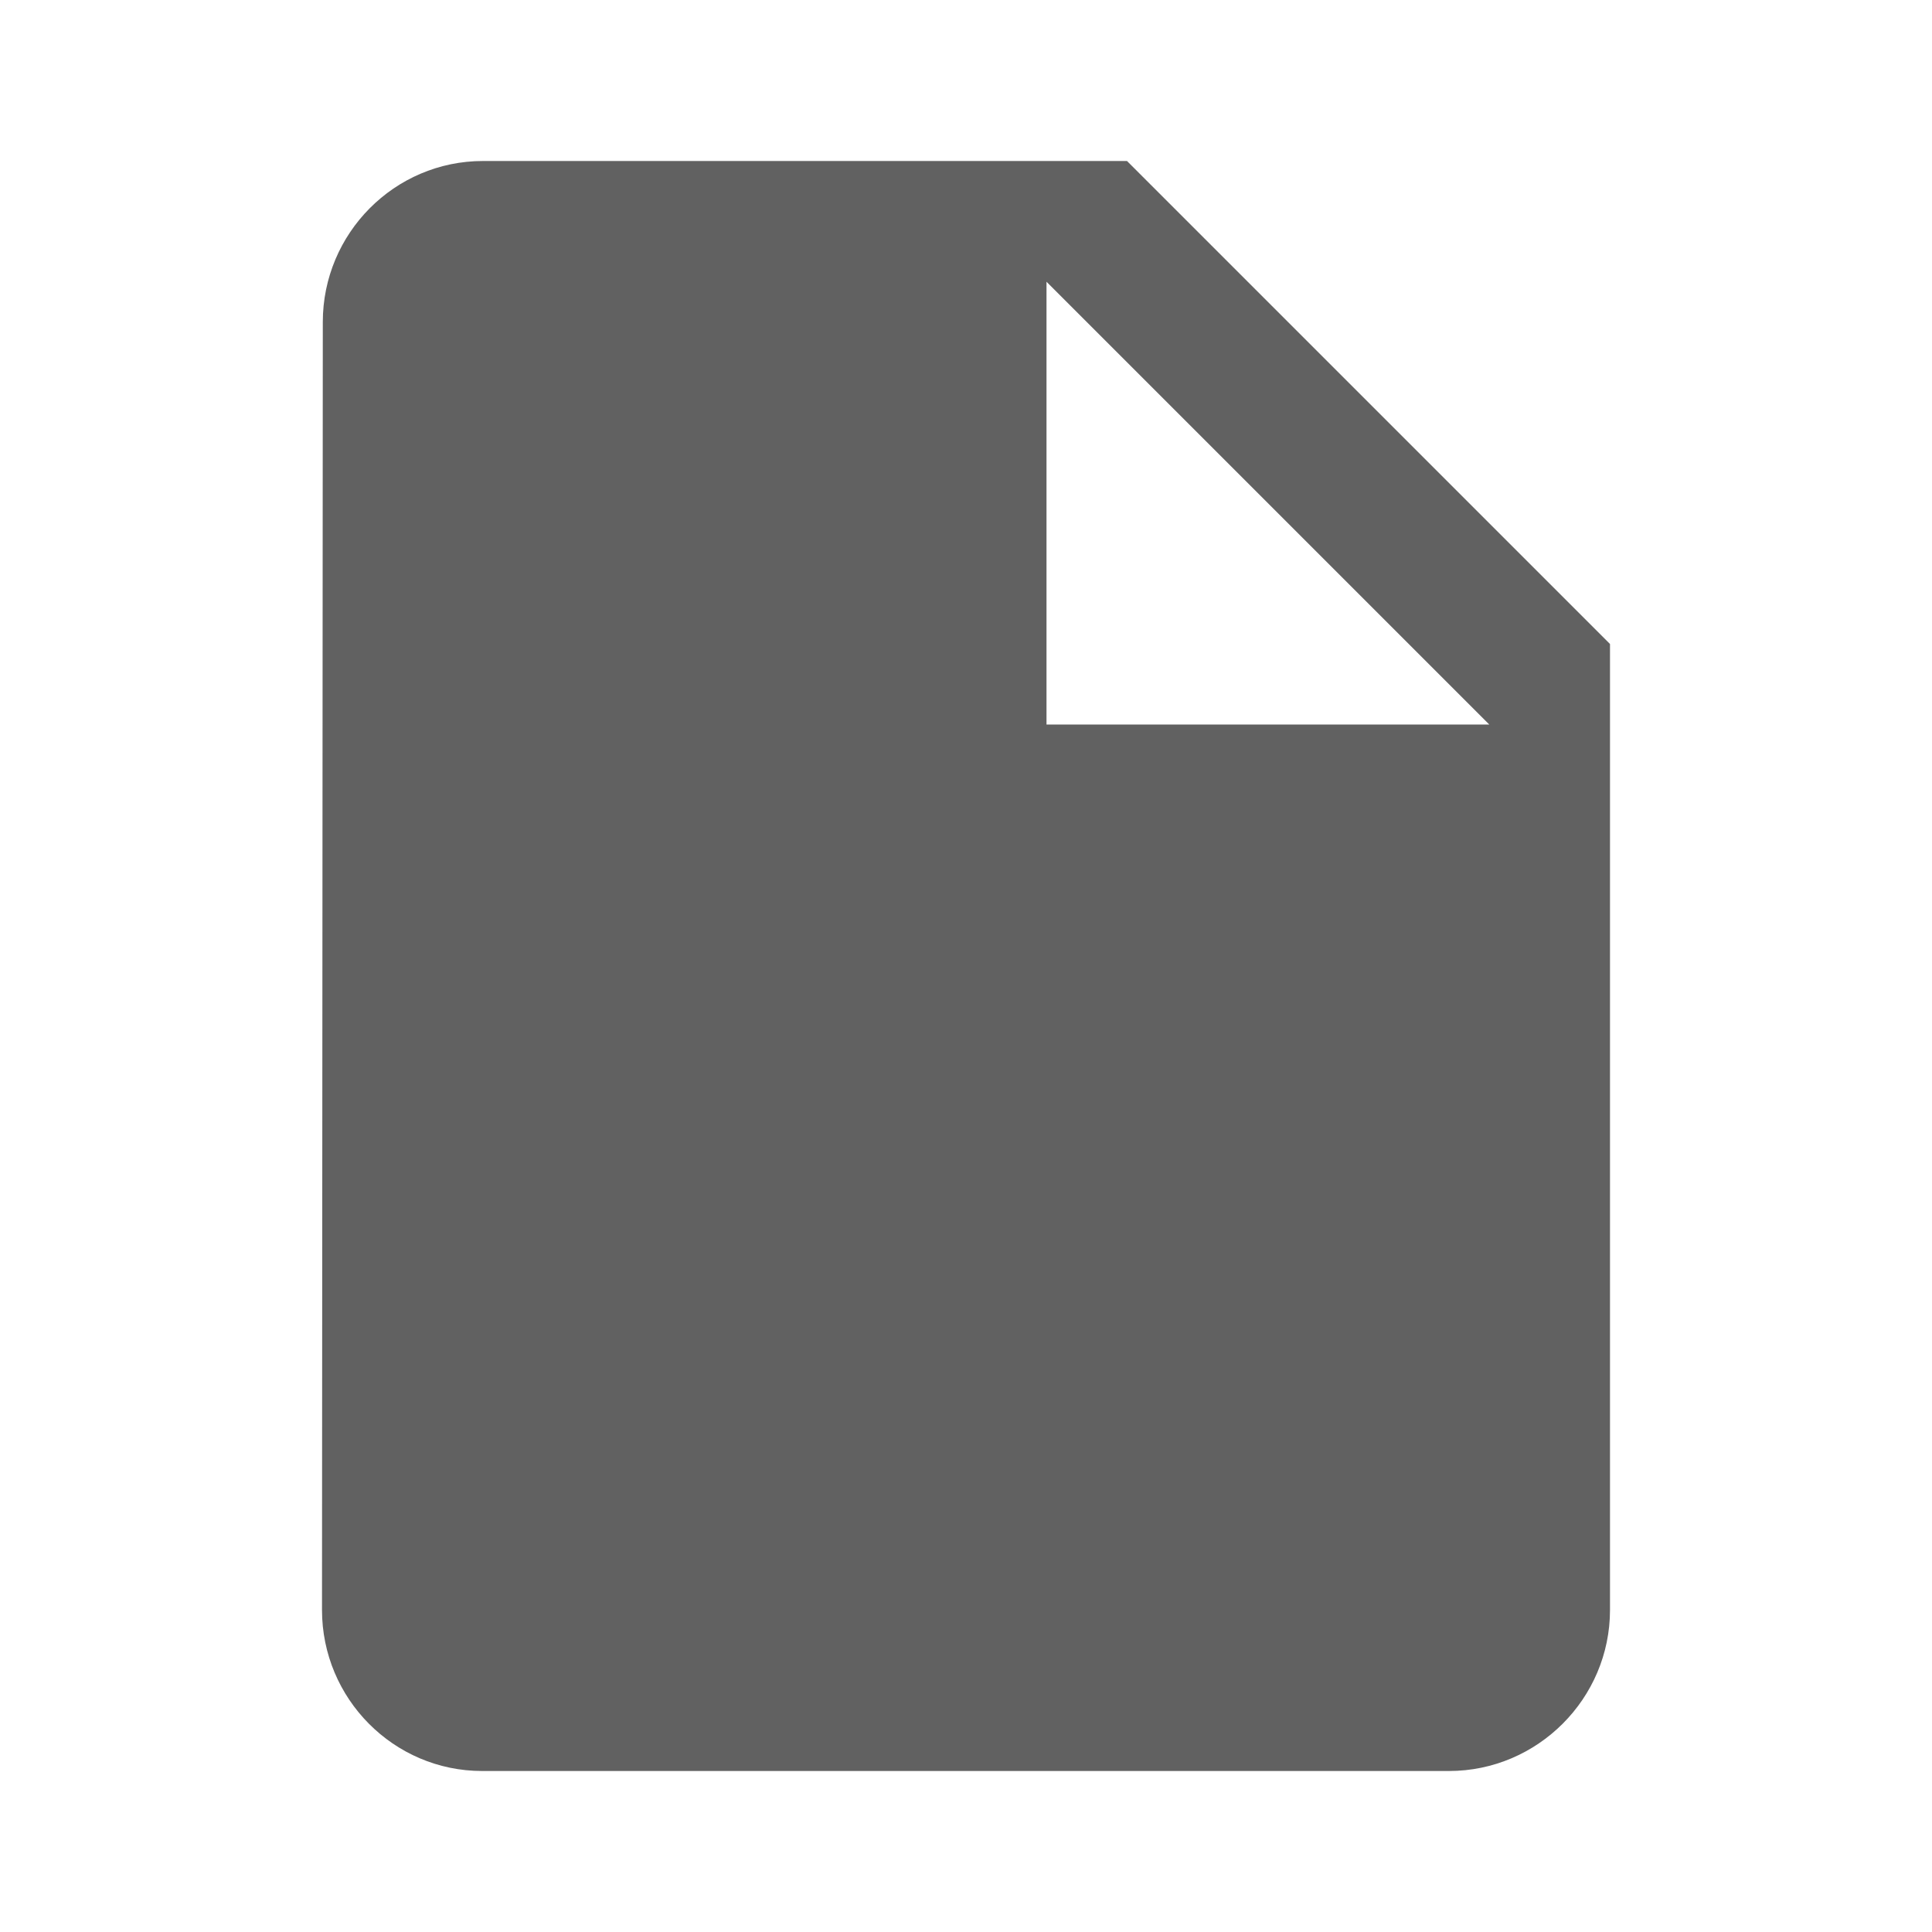
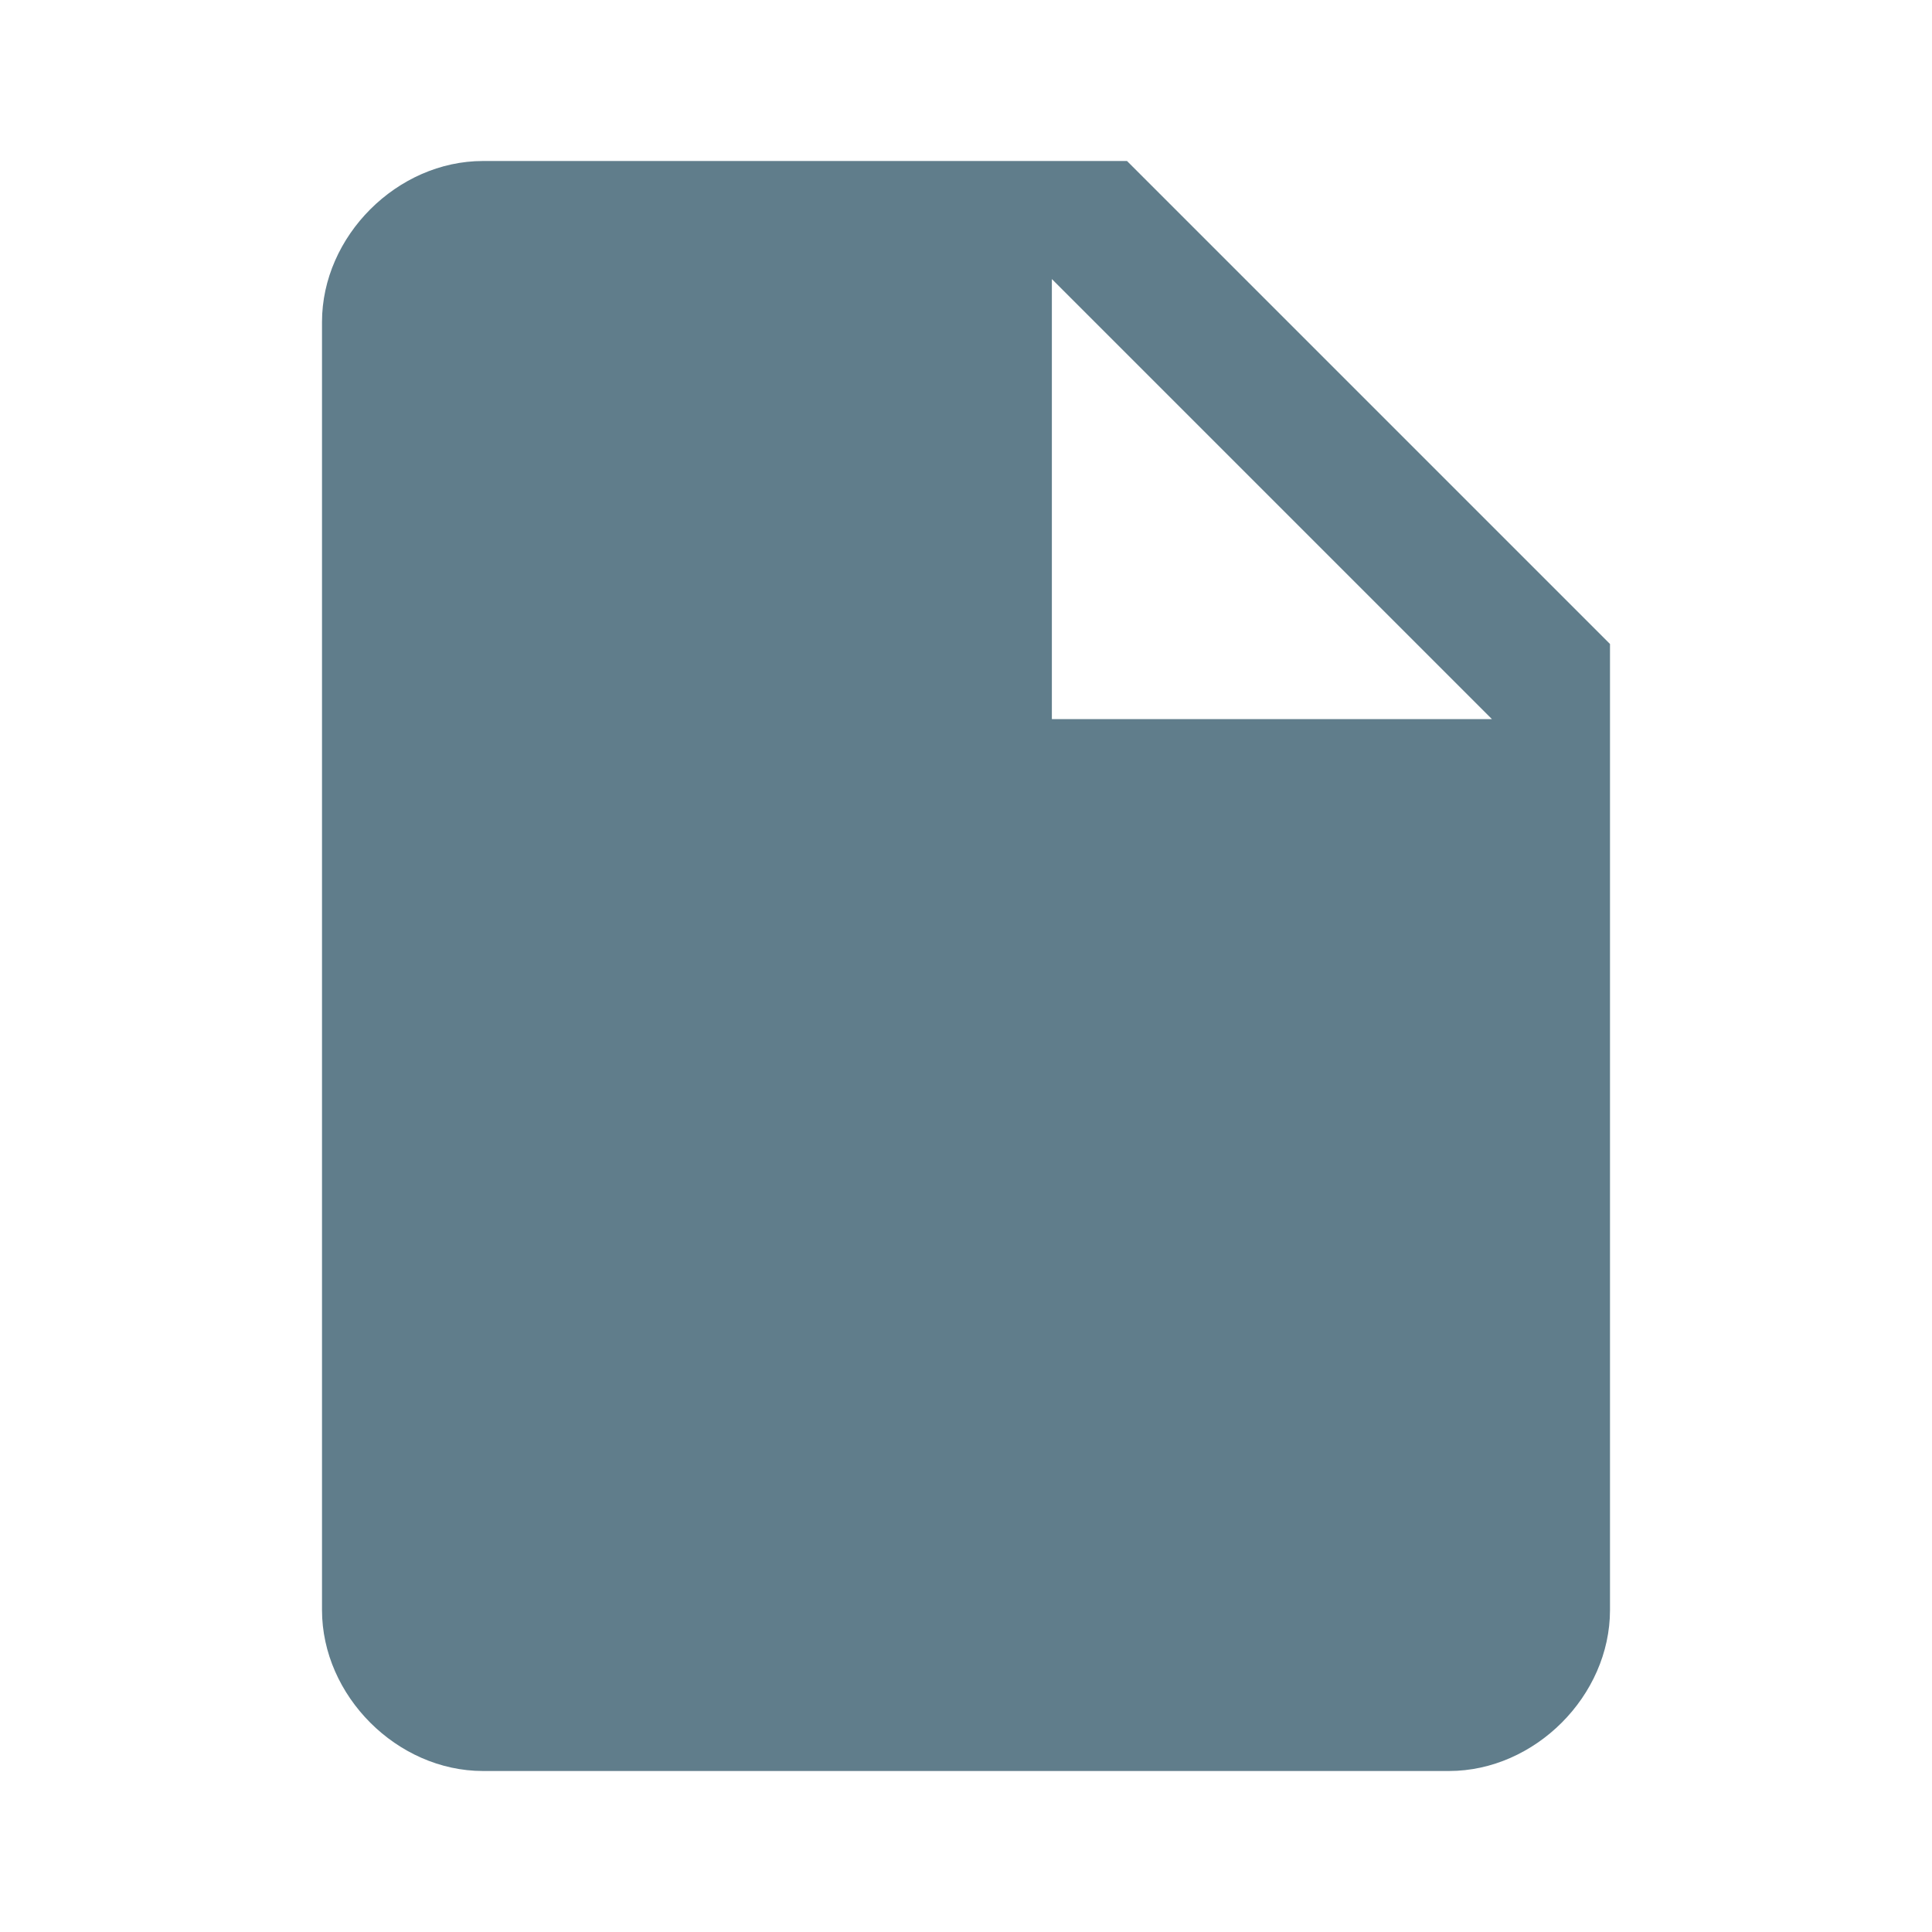
- <svg xmlns="http://www.w3.org/2000/svg" fill="#616161" height="18" viewBox="0 0 24 24" width="18">
-   <path d="M6 2c-1.1 0-1.99.9-1.99 2L4 20c0 1.1.89 2 1.99 2H18c1.1 0 2-.9 2-2V8l-6-6H6zm7 7V3.5L18.5 9H13z" />
-   <path d="M0 0h24v24H0z" fill="none" />
+ <svg xmlns="http://www.w3.org/2000/svg" version="1.1" id="Layer_1" x="0px" y="0px" viewBox="0 0 18 18" style="enable-background:new 0 0 18 18;" xml:space="preserve">
+   <style type="text/css">
+ 	.st0{fill:#607D8B;}
+ 	.st1{fill:none;}
+ </style>
+   <path class="st0" d="M4.5,1.5C3.7,1.5,3,2.2,3,3l0,12c0,0.8,0.7,1.5,1.5,1.5h9c0.8,0,1.5-0.7,1.5-1.5V6l-4.5-4.5H4.5z M9.8,6.8V2.6  l4.1,4.1H9.8z" />
+   <path class="st1" d="M0,0h18v18H0V0z" />
</svg>
